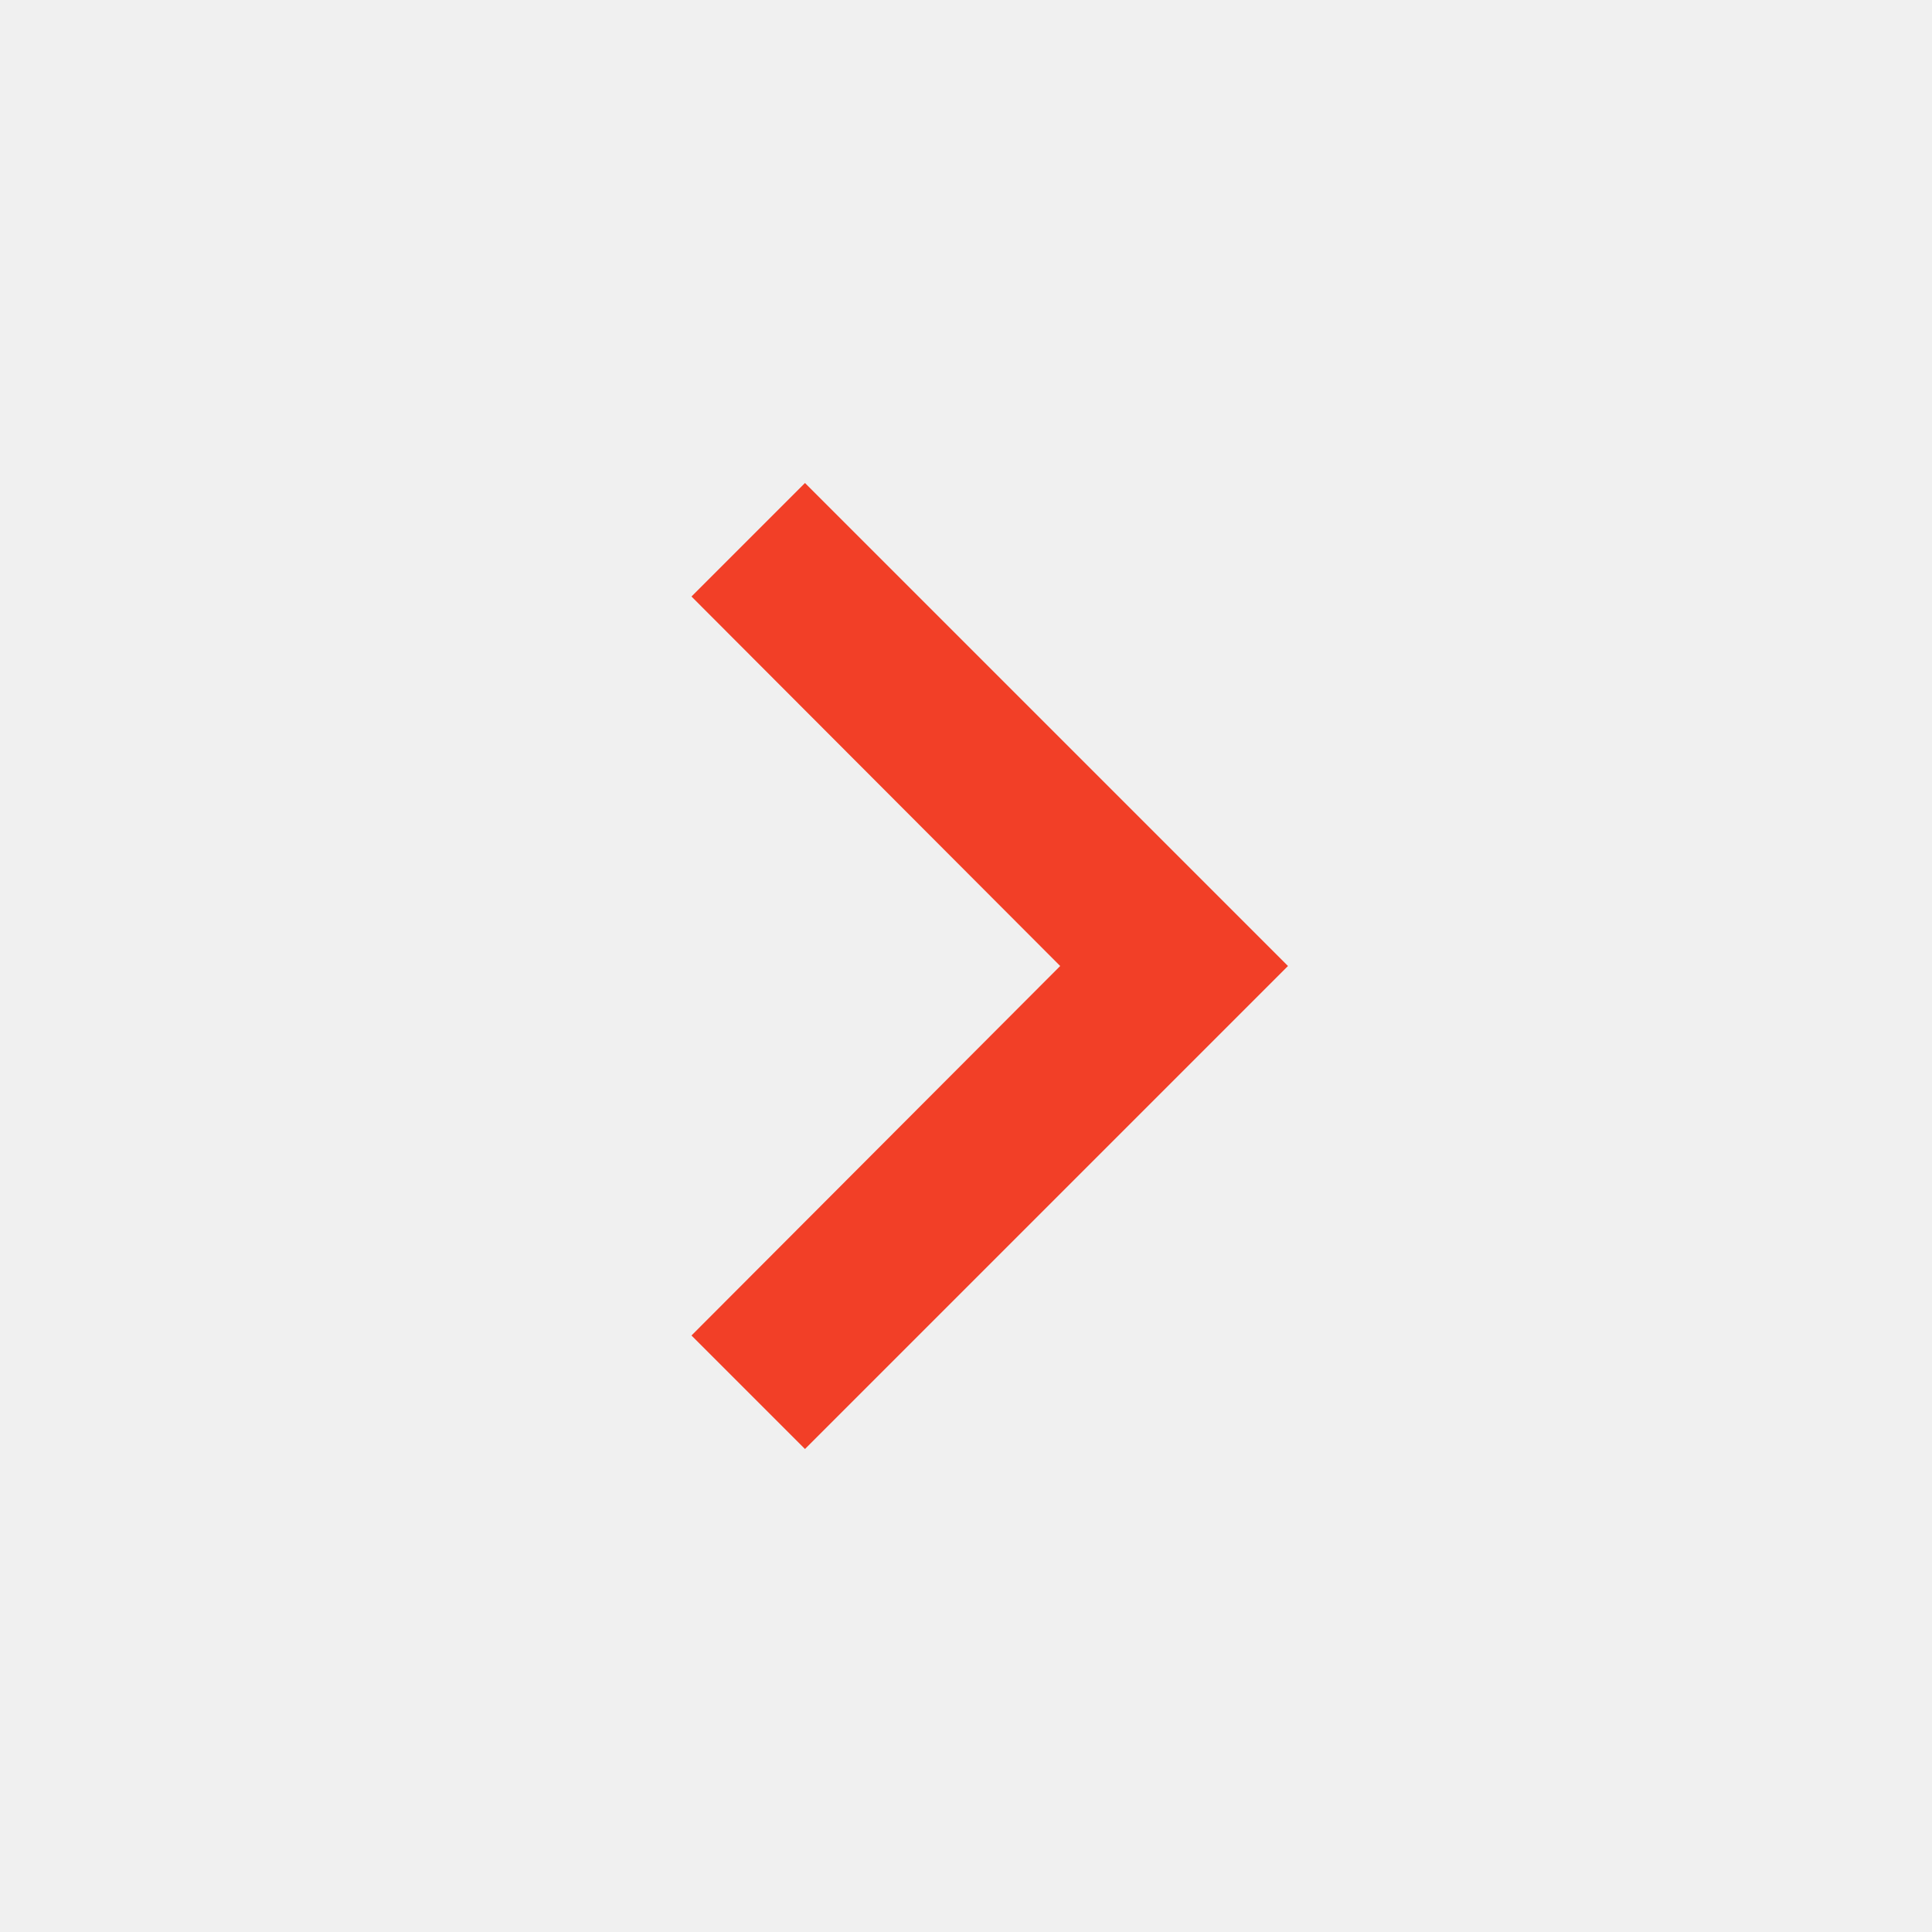
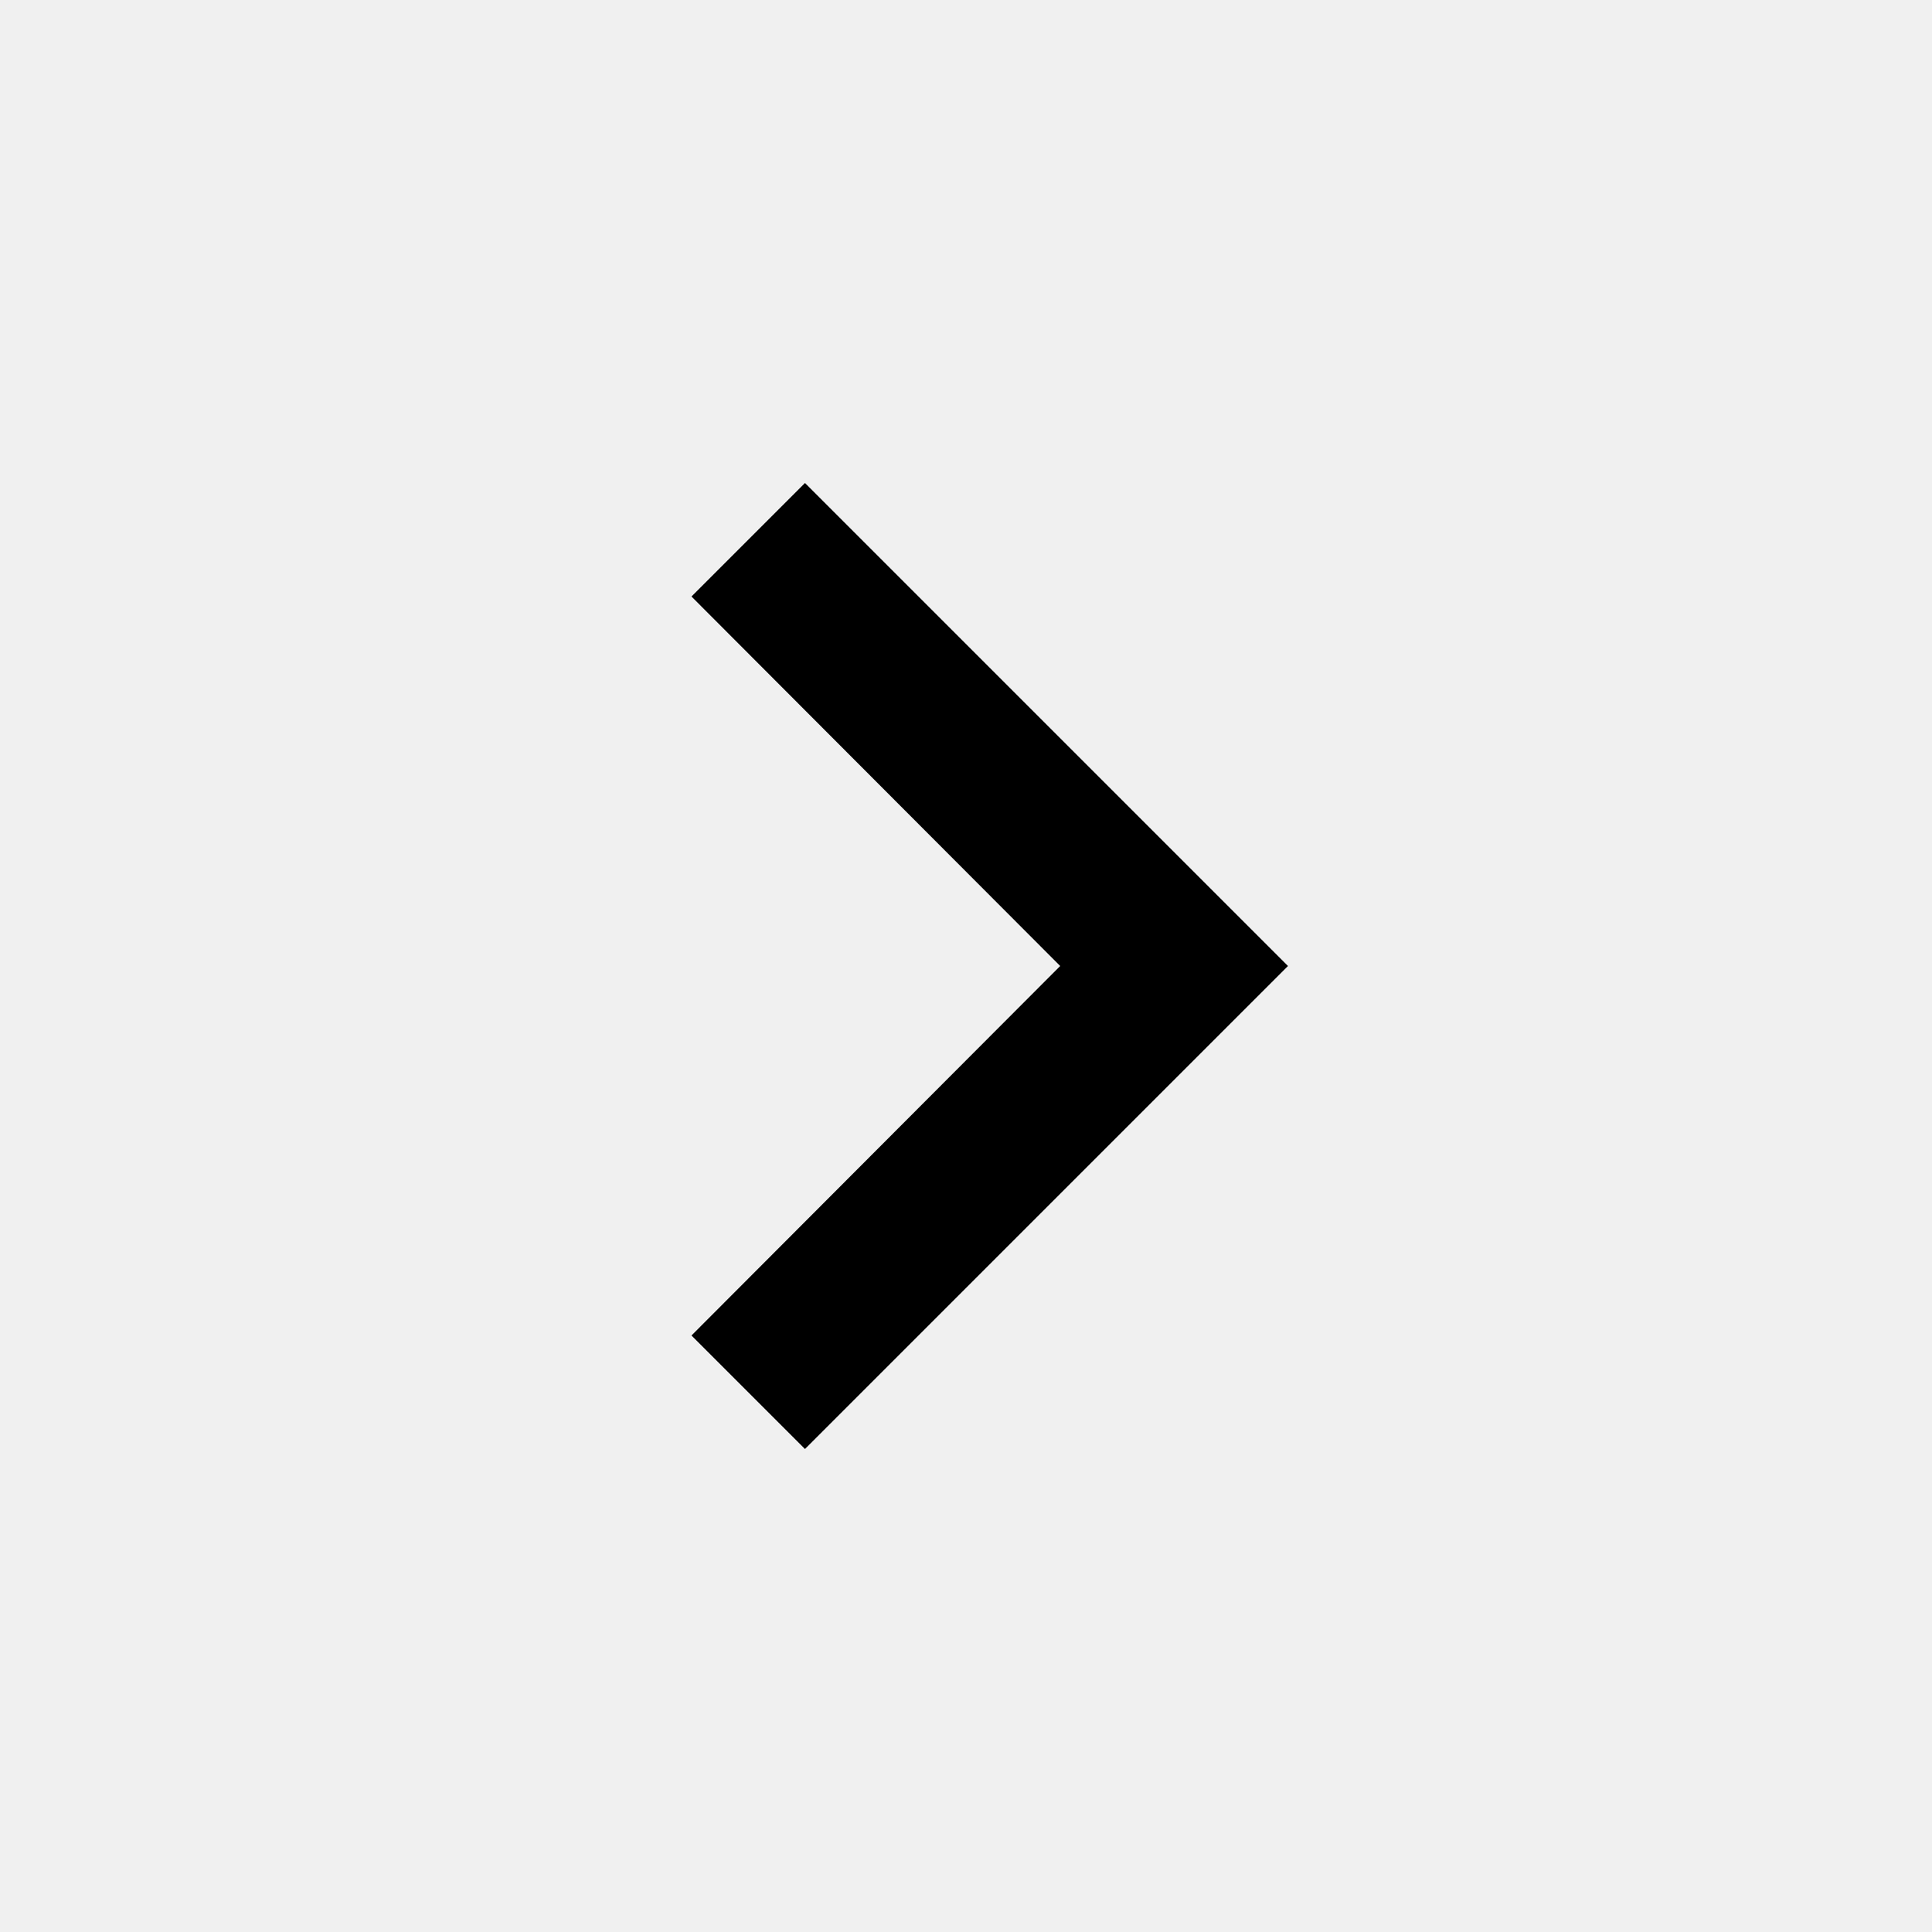
<svg xmlns="http://www.w3.org/2000/svg" width="32" height="32" viewBox="0 0 32 32" fill="none">
  <g clip-path="url(#clip0_1423_42)">
-     <path d="M13.333 8L11.453 9.88L17.56 16L11.453 22.12L13.333 24L21.333 16L13.333 8Z" fill="#F23F27" />
+     <path d="M13.333 8L11.453 9.88L17.56 16L11.453 22.12L13.333 24L21.333 16L13.333 8Z" fill="currentColor" />
  </g>
  <defs>
    <clipPath id="clip0_1423_42">
      <rect width="32" height="32" fill="white" />
    </clipPath>
  </defs>
</svg>
